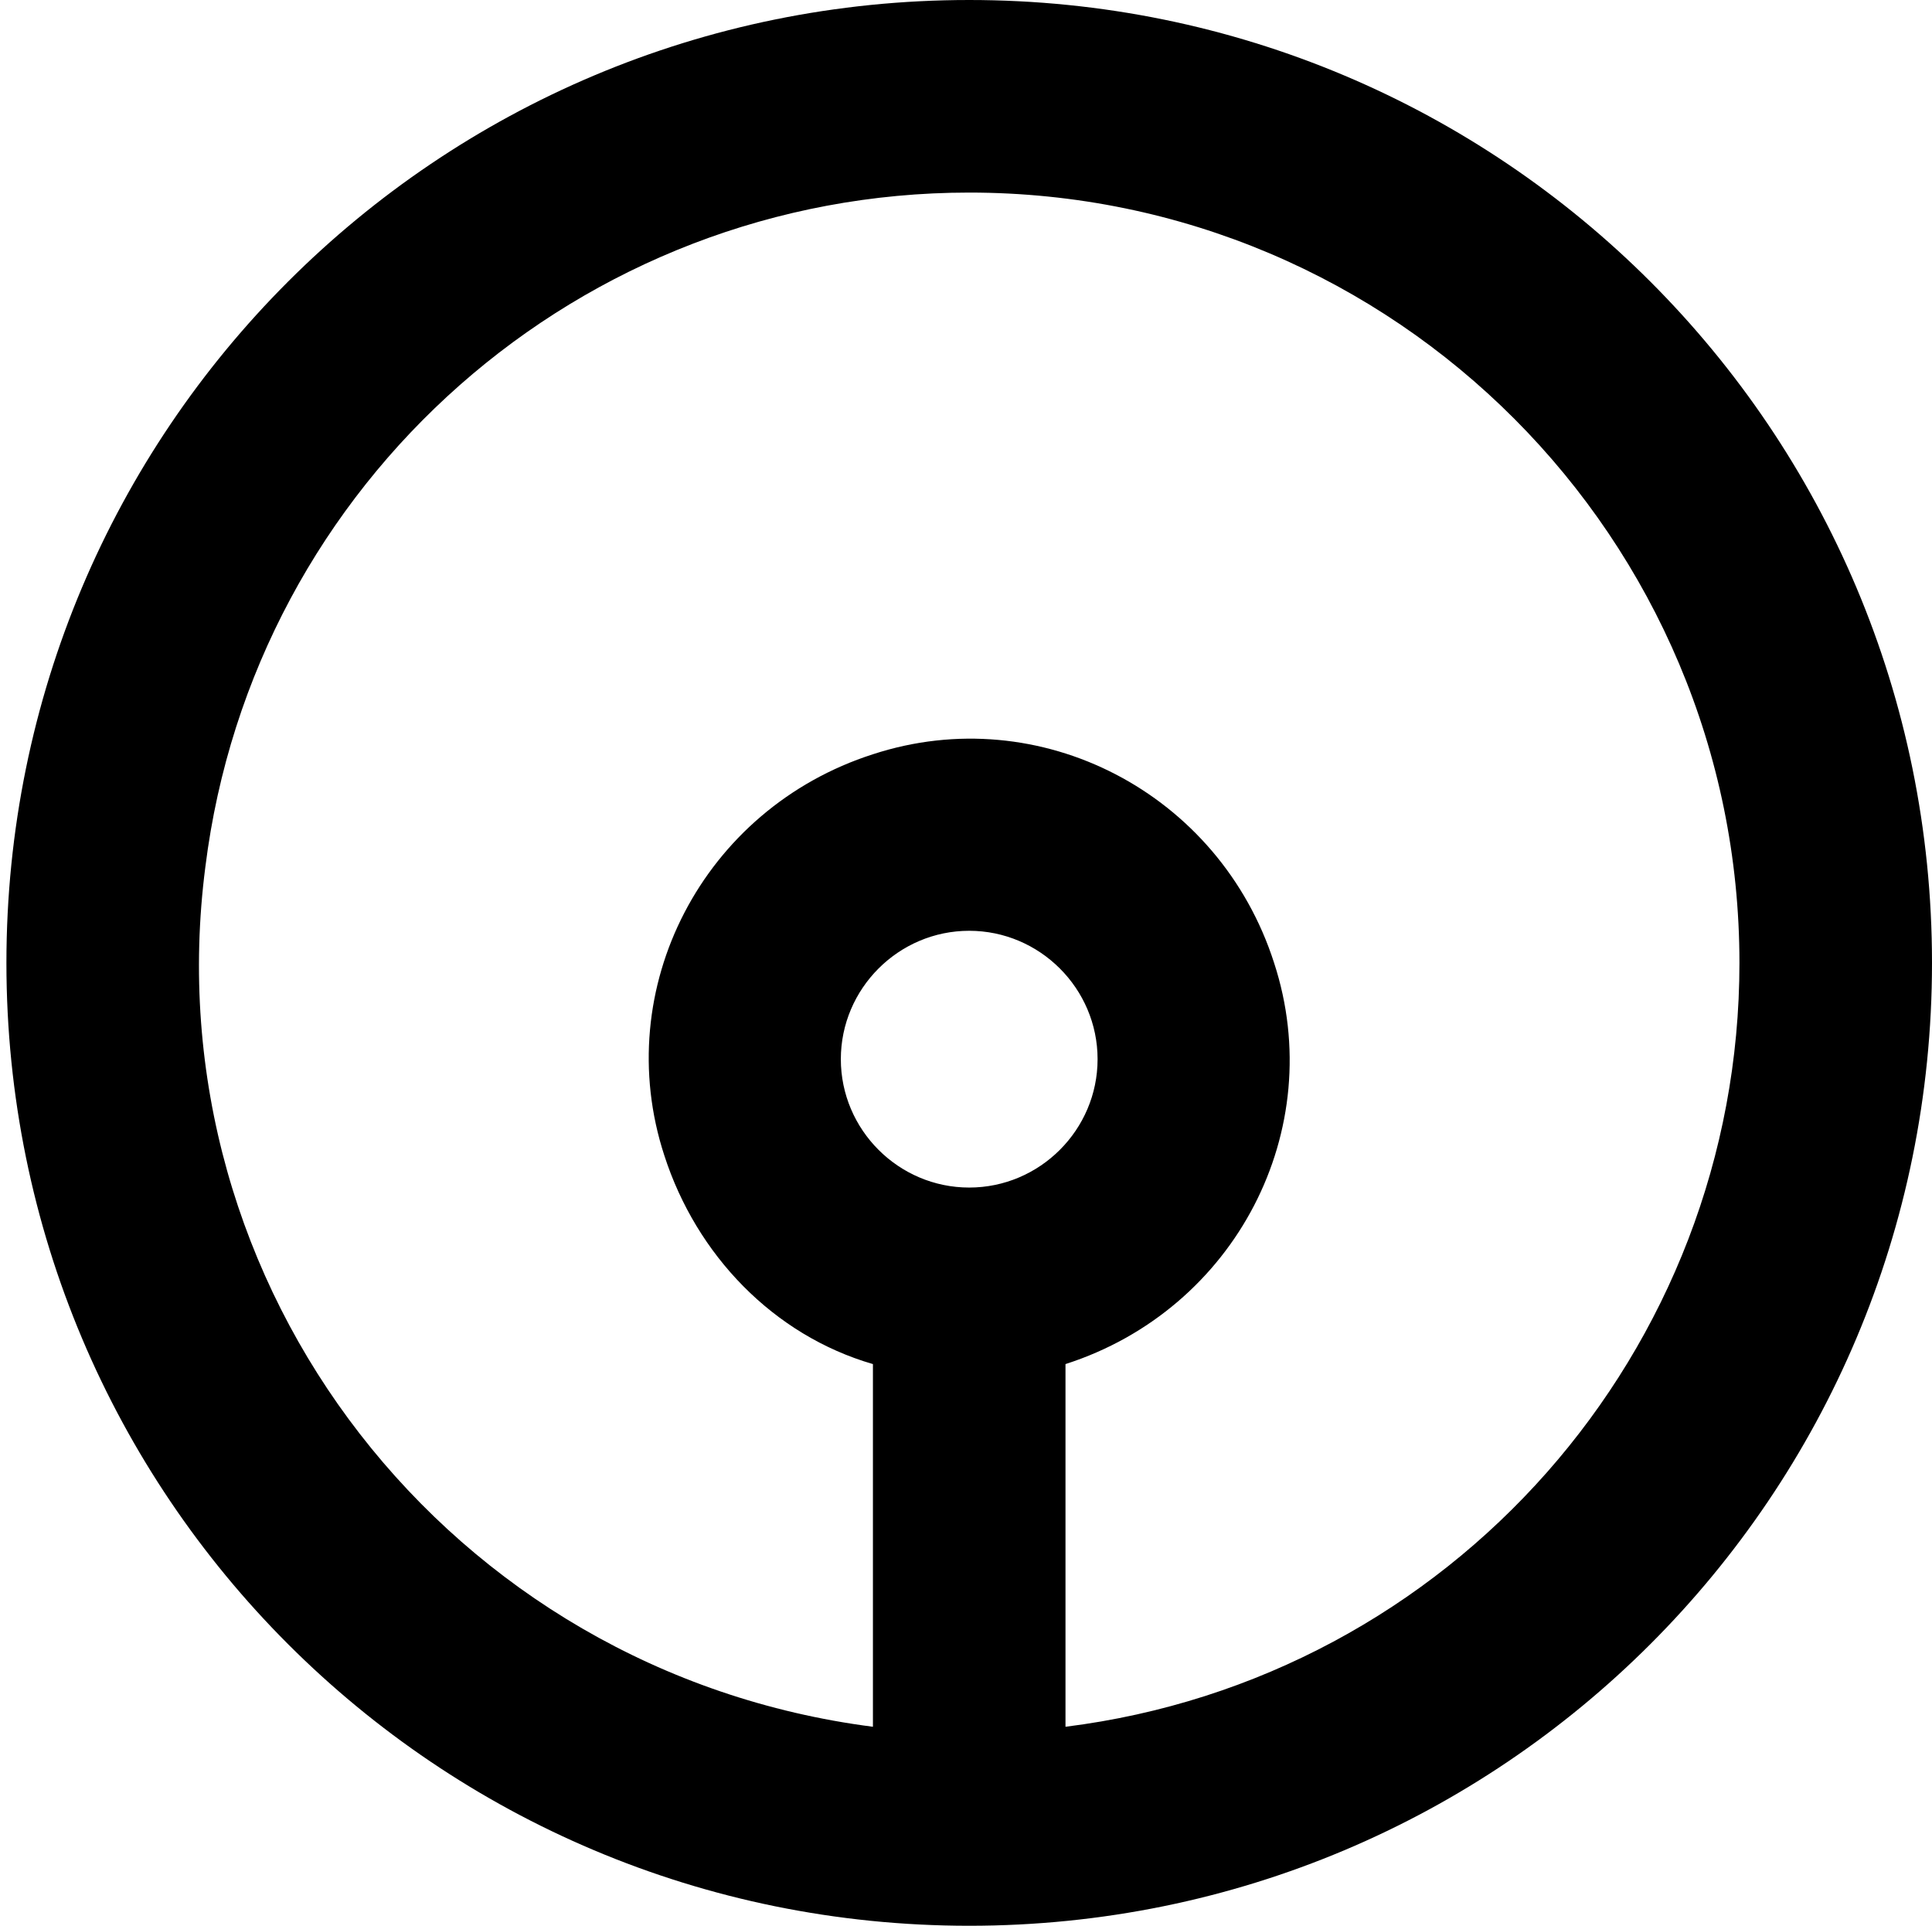
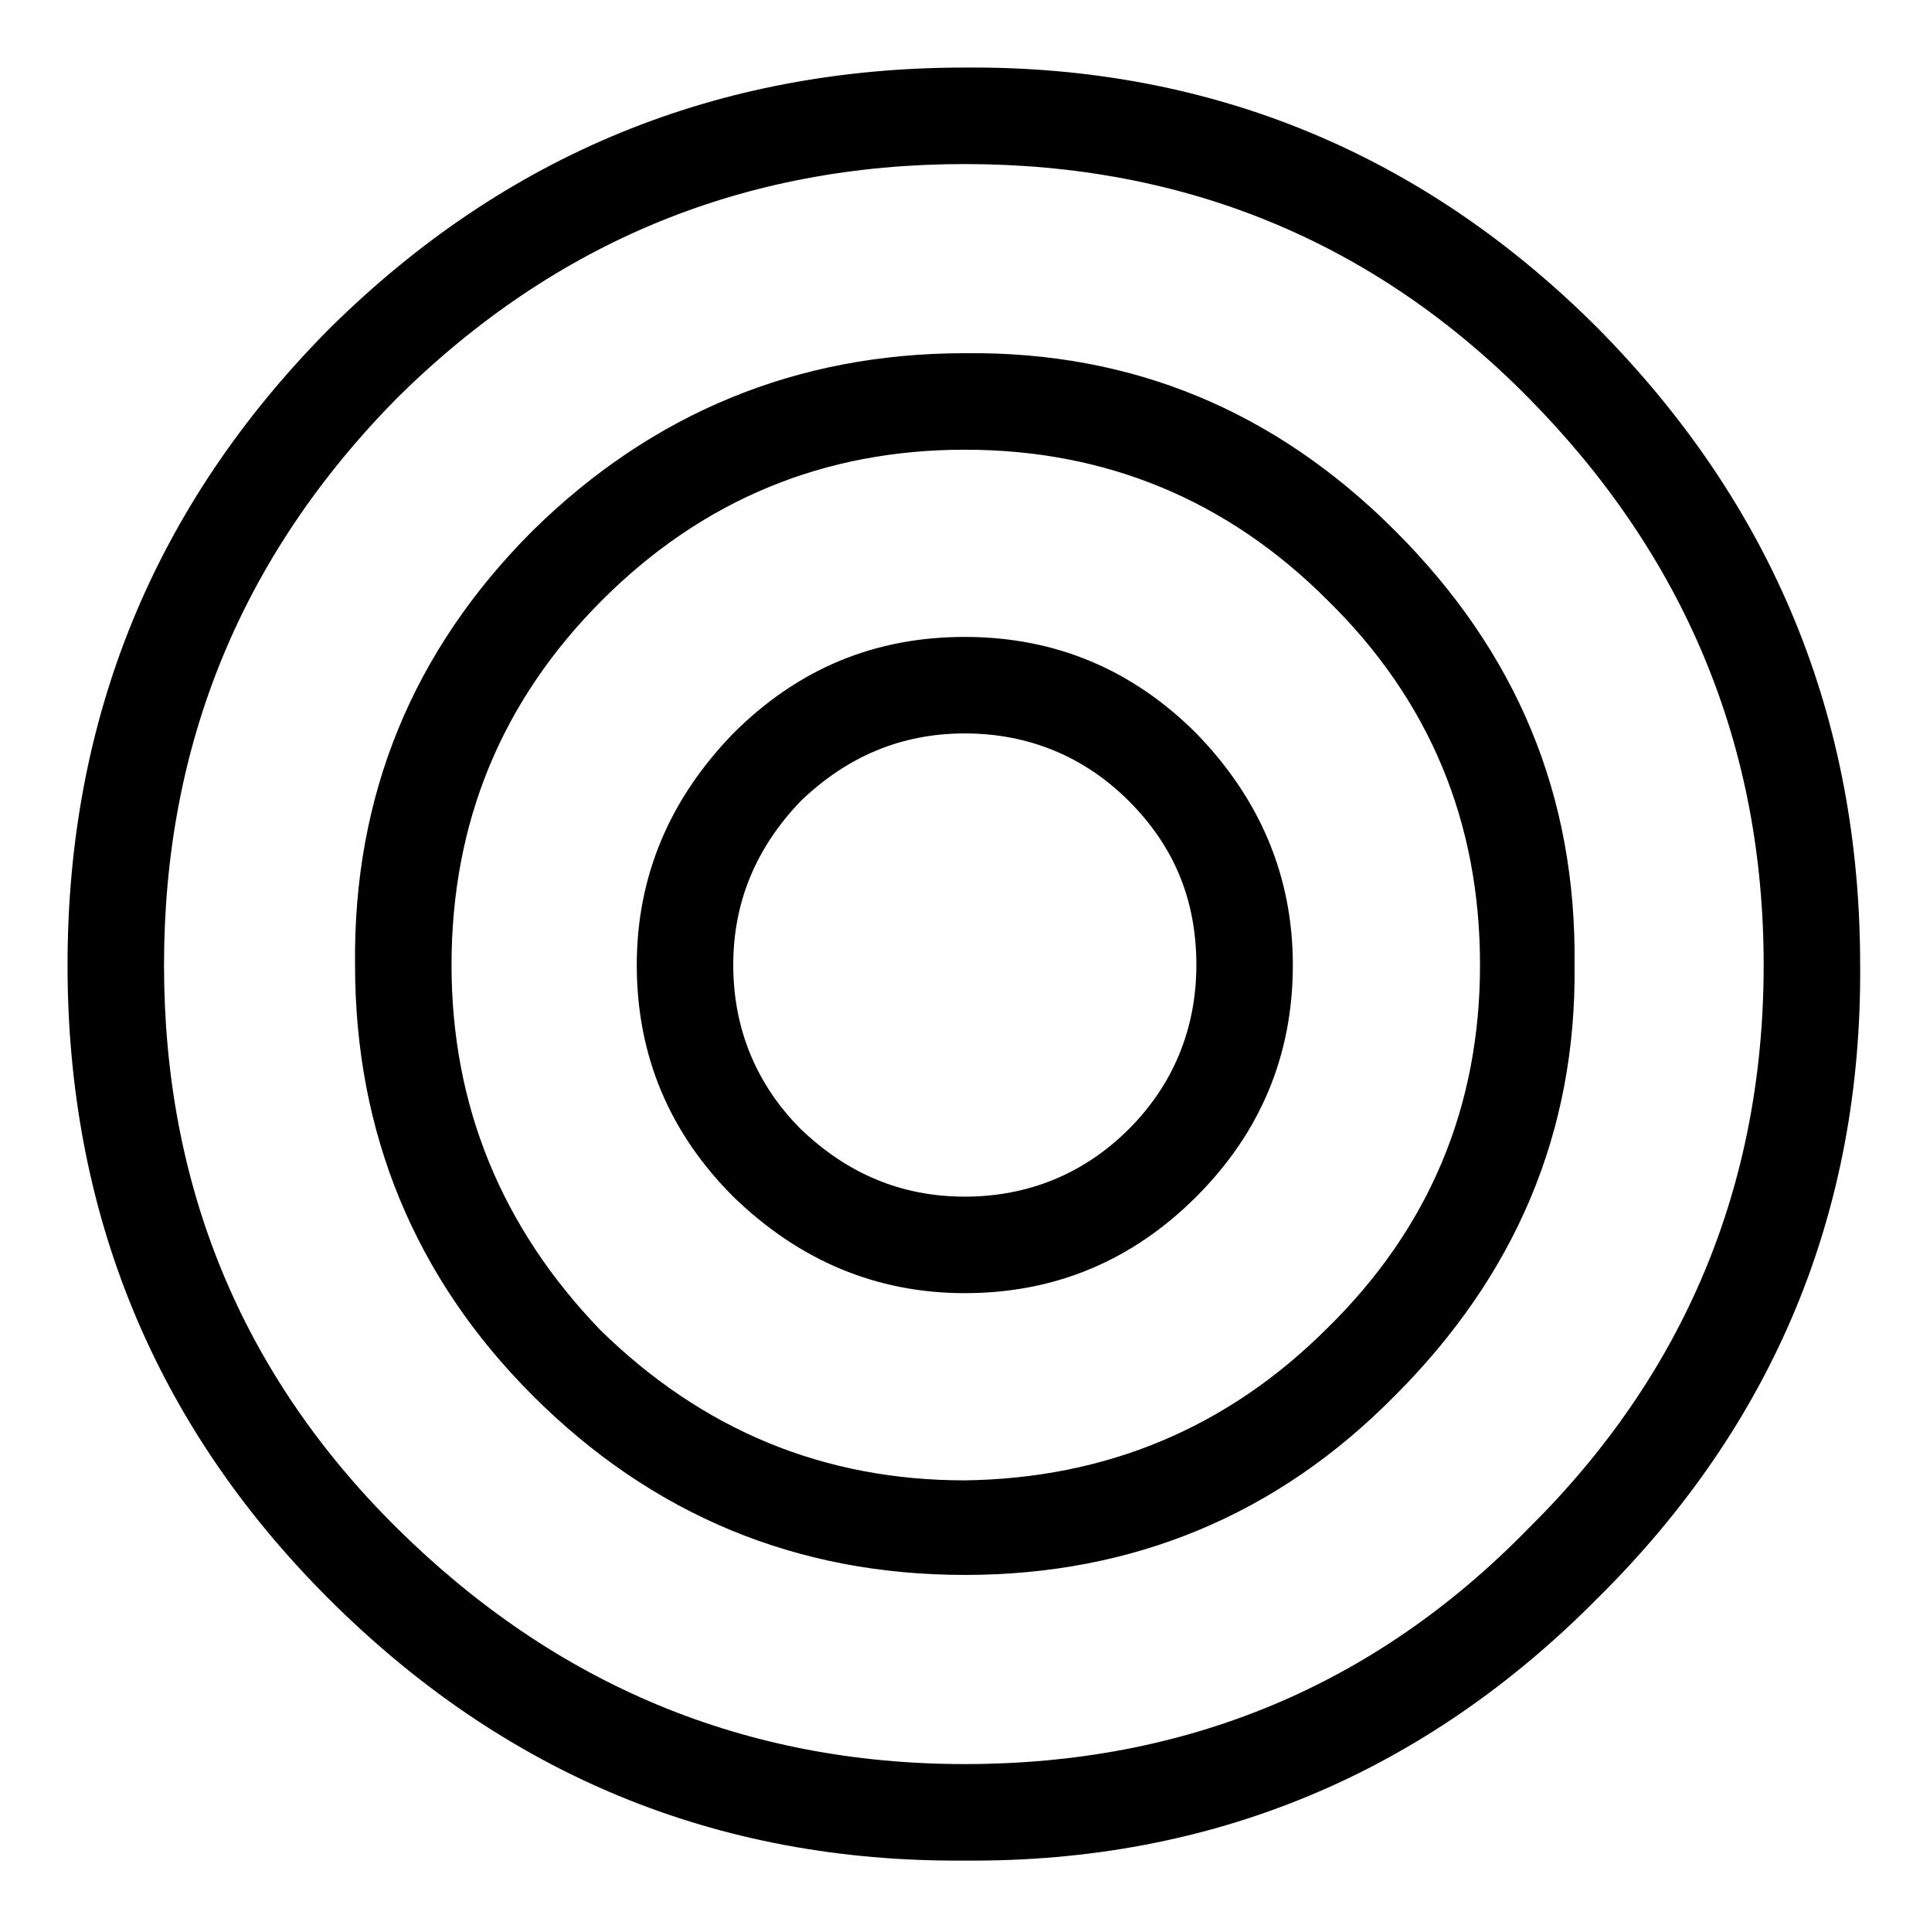
- <svg xmlns="http://www.w3.org/2000/svg" version="1.1" id="Capa_1" x="0px" y="0px" viewBox="0 0 60.2 60" style="enable-background:new 0 0 60.2 60;" xml:space="preserve">
-   <path d="M30.2,60c16.6,0,30-13.4,30-30S46.8,0,30.2,0s-30,13.4-30,30S13.6,60,30.2,60z M30.2,37c-2.2,0-4-1.8-4-4s1.8-4,4-4  s4,1.8,4,4S32.4,37,30.2,37z M30.2,6c13.3,0,24,10.8,24,24c0,12.1-9,22.3-21,23.8V42.5c5.3-1.7,8.2-7.3,6.5-12.5  c-1.7-5.3-7.3-8.2-12.5-6.5c-5.3,1.7-8.2,7.3-6.5,12.5c1,3.1,3.4,5.6,6.5,6.5v11.3C14,52.1,4.7,40.1,6.4,27C7.9,15,18.1,6,30.2,6z" />
+ <svg xmlns="http://www.w3.org/2000/svg" version="1.1" id="Capa_1" x="0px" y="0px" viewBox="0 0 100 100.1" style="enable-background:new 0 0 100 100.1;" xml:space="preserve">
+   <g transform="matrix( 1, 0, 0, 1, 0,0) ">
+     <g>
+       <g id="a">
+         <path d="M82.8,82.8c9.1-9,13.7-20,13.6-32.8c0-12.8-4.5-23.8-13.6-33c-9-9-20-13.6-32.8-13.5C37.2,3.5,26.2,8,17.1,17L17,17.1     C8,26.2,3.5,37.2,3.5,50C3.5,62.8,8,73.8,17,82.8c9.1,9.1,20.1,13.7,33,13.6C62.8,96.5,73.8,91.9,82.8,82.8 M50,8.5     c11.4,0,21.2,4,29.2,12.1c8.1,8.2,12.2,18,12.2,29.4c0,11.4-4.1,21.2-12.2,29.2C71.2,87.4,61.4,91.4,50,91.4     c-11.4,0-21.2-4.1-29.4-12.2C12.5,71.2,8.5,61.4,8.5,50c0-11.4,4-21.2,12.1-29.4l0,0C28.8,12.5,38.6,8.5,50,8.5 M72.3,27.5     c-6.2-6.2-13.6-9.3-22.3-9.2c-8.7,0-16.2,3.1-22.4,9.2c-6.2,6.2-9.3,13.7-9.2,22.5c0,8.7,3.1,16.2,9.2,22.3     c6.2,6.2,13.7,9.3,22.4,9.3c8.7,0,16.2-3.1,22.3-9.3c6.2-6.2,9.4-13.6,9.3-22.3C81.7,41.2,78.6,33.8,72.3,27.5 M50,23.3     c7.3,0,13.6,2.6,18.8,7.8c5.3,5.2,7.9,11.5,7.9,18.9c0,7.3-2.6,13.6-7.9,18.8C63.6,74,57.3,76.6,50,76.7     c-7.3,0-13.6-2.6-18.9-7.8C26,63.6,23.4,57.3,23.4,50c0-7.4,2.6-13.7,7.8-18.9C36.4,25.9,42.7,23.3,50,23.3 M62,38     c-3.3-3.3-7.3-5-12-5c-4.6,0-8.6,1.6-12,5l0,0c-3.3,3.4-5,7.4-5,12c0,4.7,1.7,8.7,5,12c3.4,3.3,7.4,5,12,5c4.7,0,8.7-1.7,12-5     l0,0c3.3-3.3,5-7.3,5-12C67,45.4,65.3,41.4,62,38 M50,38c3.3,0,6.2,1.2,8.5,3.5c2.4,2.4,3.5,5.2,3.5,8.5c0,3.3-1.2,6.2-3.5,8.5     l0,0C56.2,60.8,53.3,62,50,62c-3.3,0-6.1-1.2-8.5-3.5C39.2,56.2,38,53.3,38,50c0-3.3,1.2-6.1,3.5-8.5l0,0     C43.9,39.2,46.7,38,50,38z" />
+       </g>
+     </g>
+   </g>
</svg>
